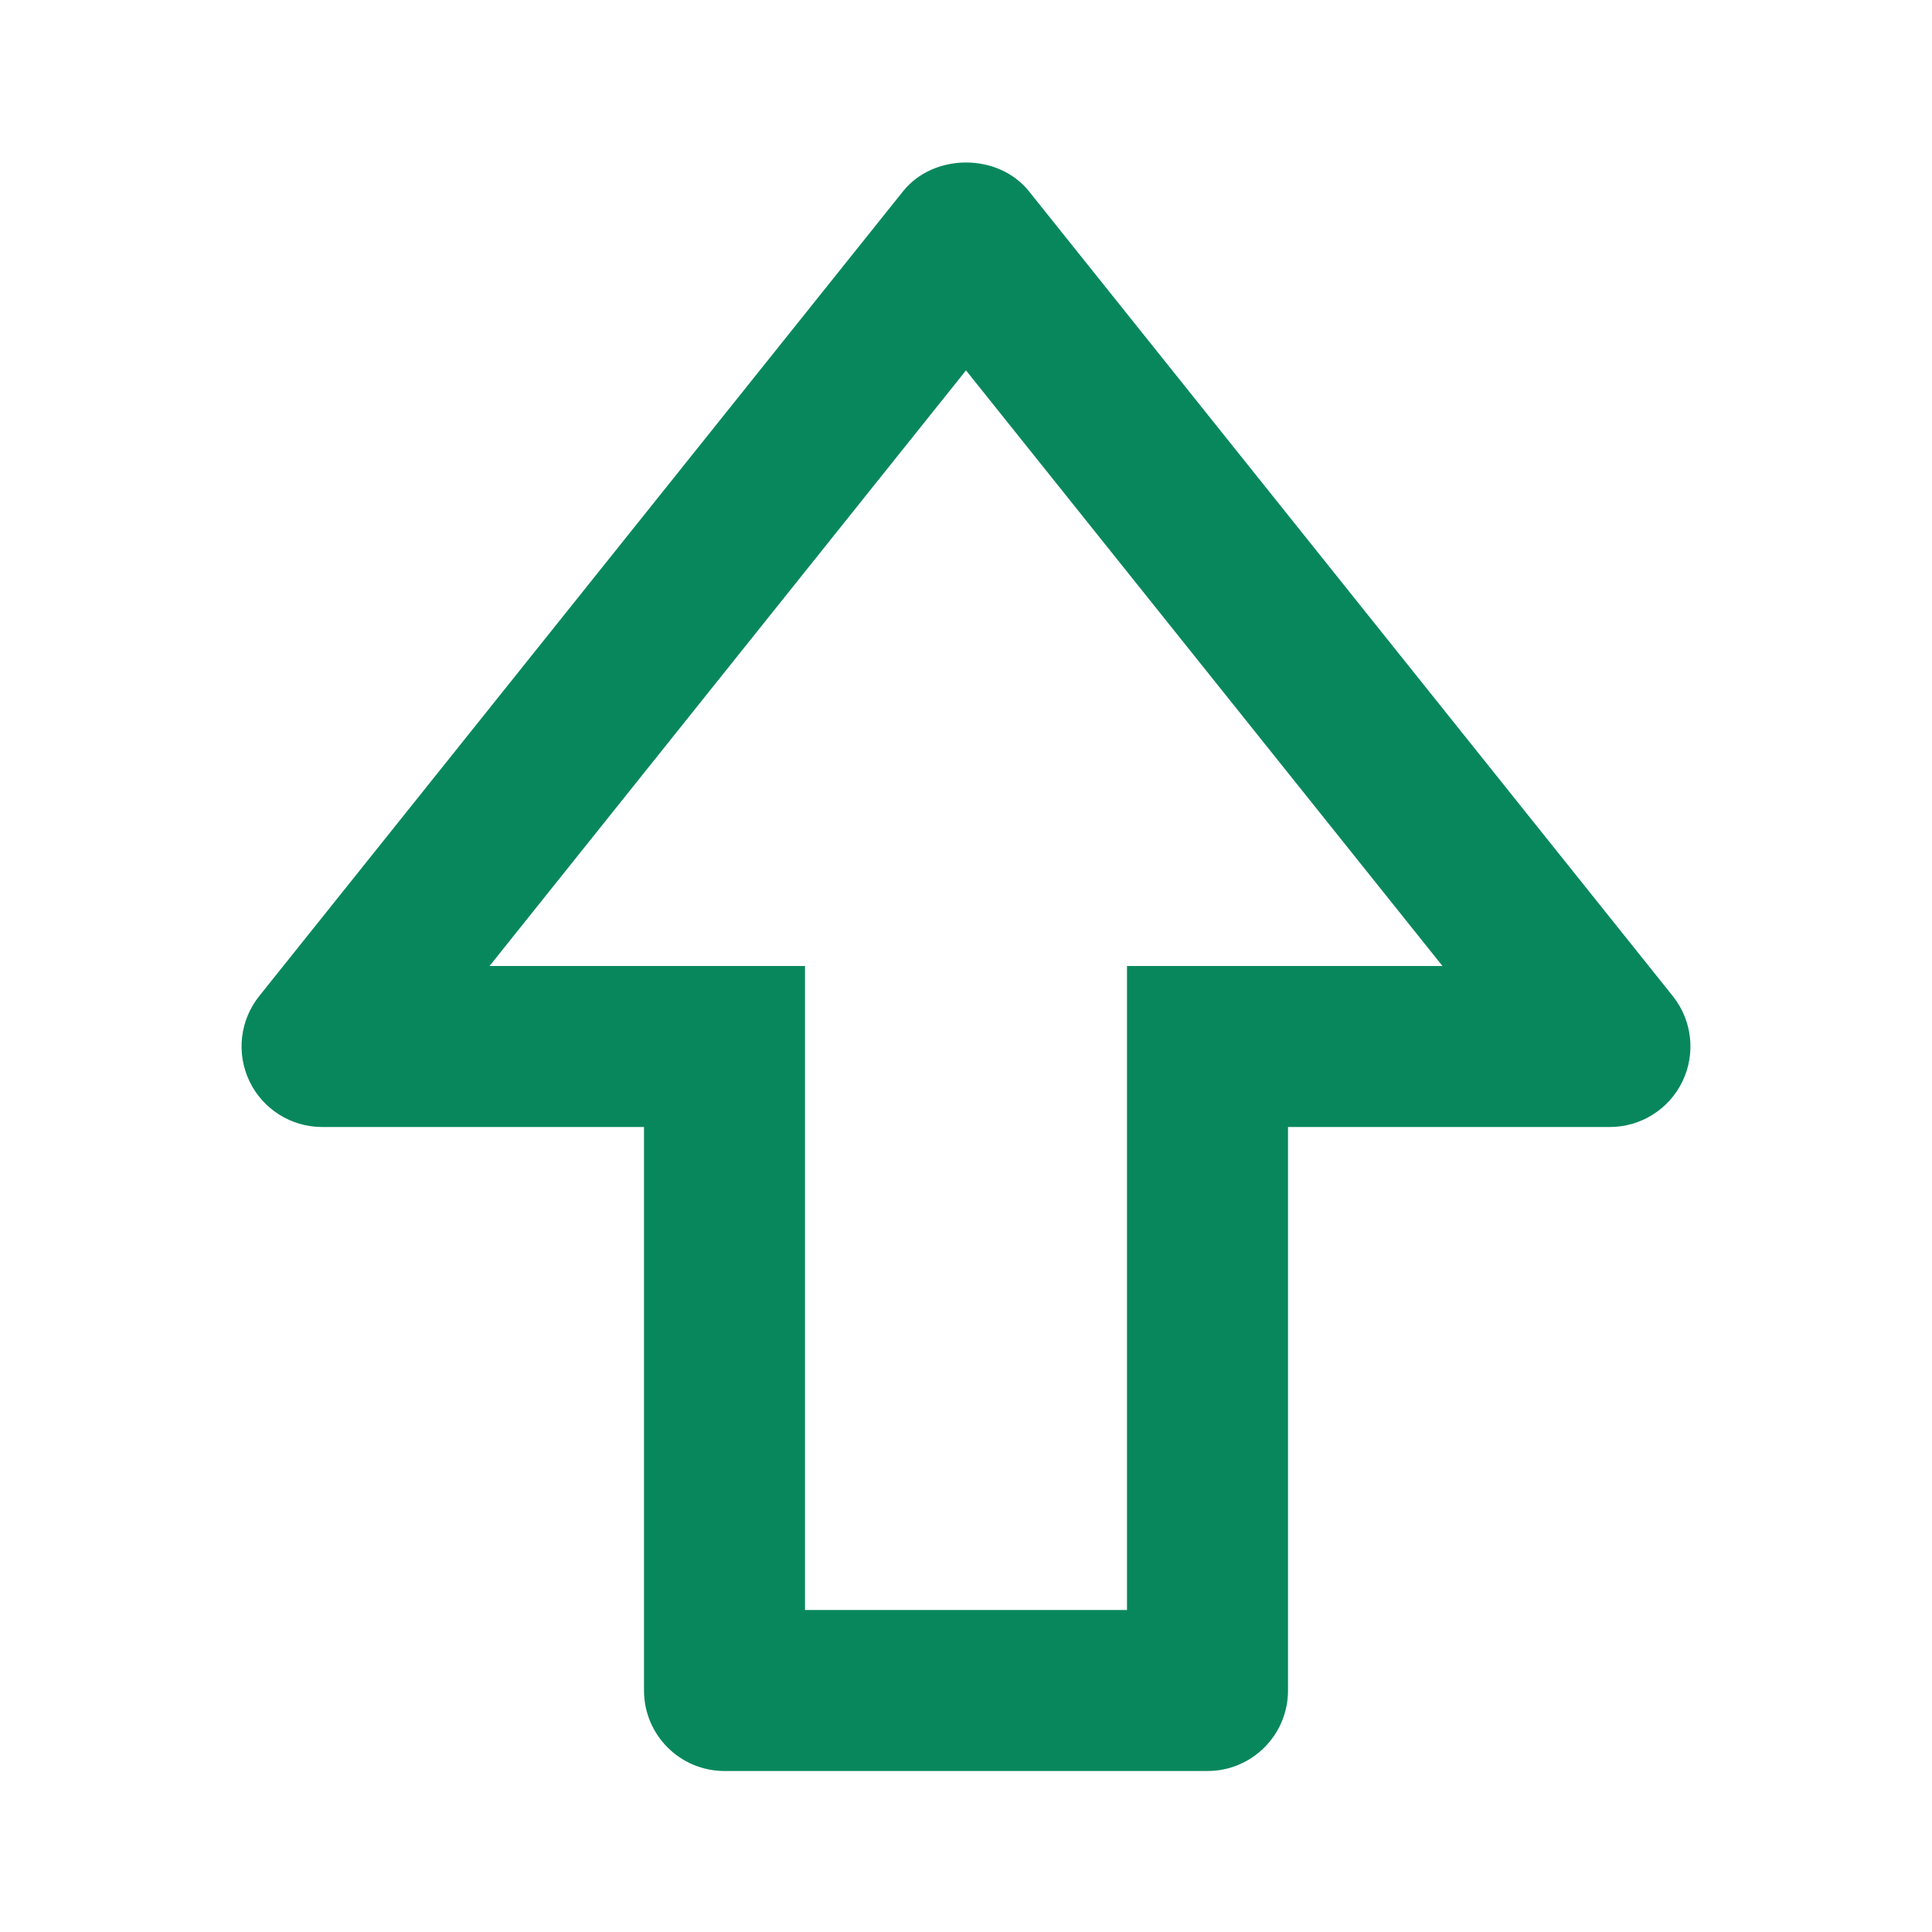
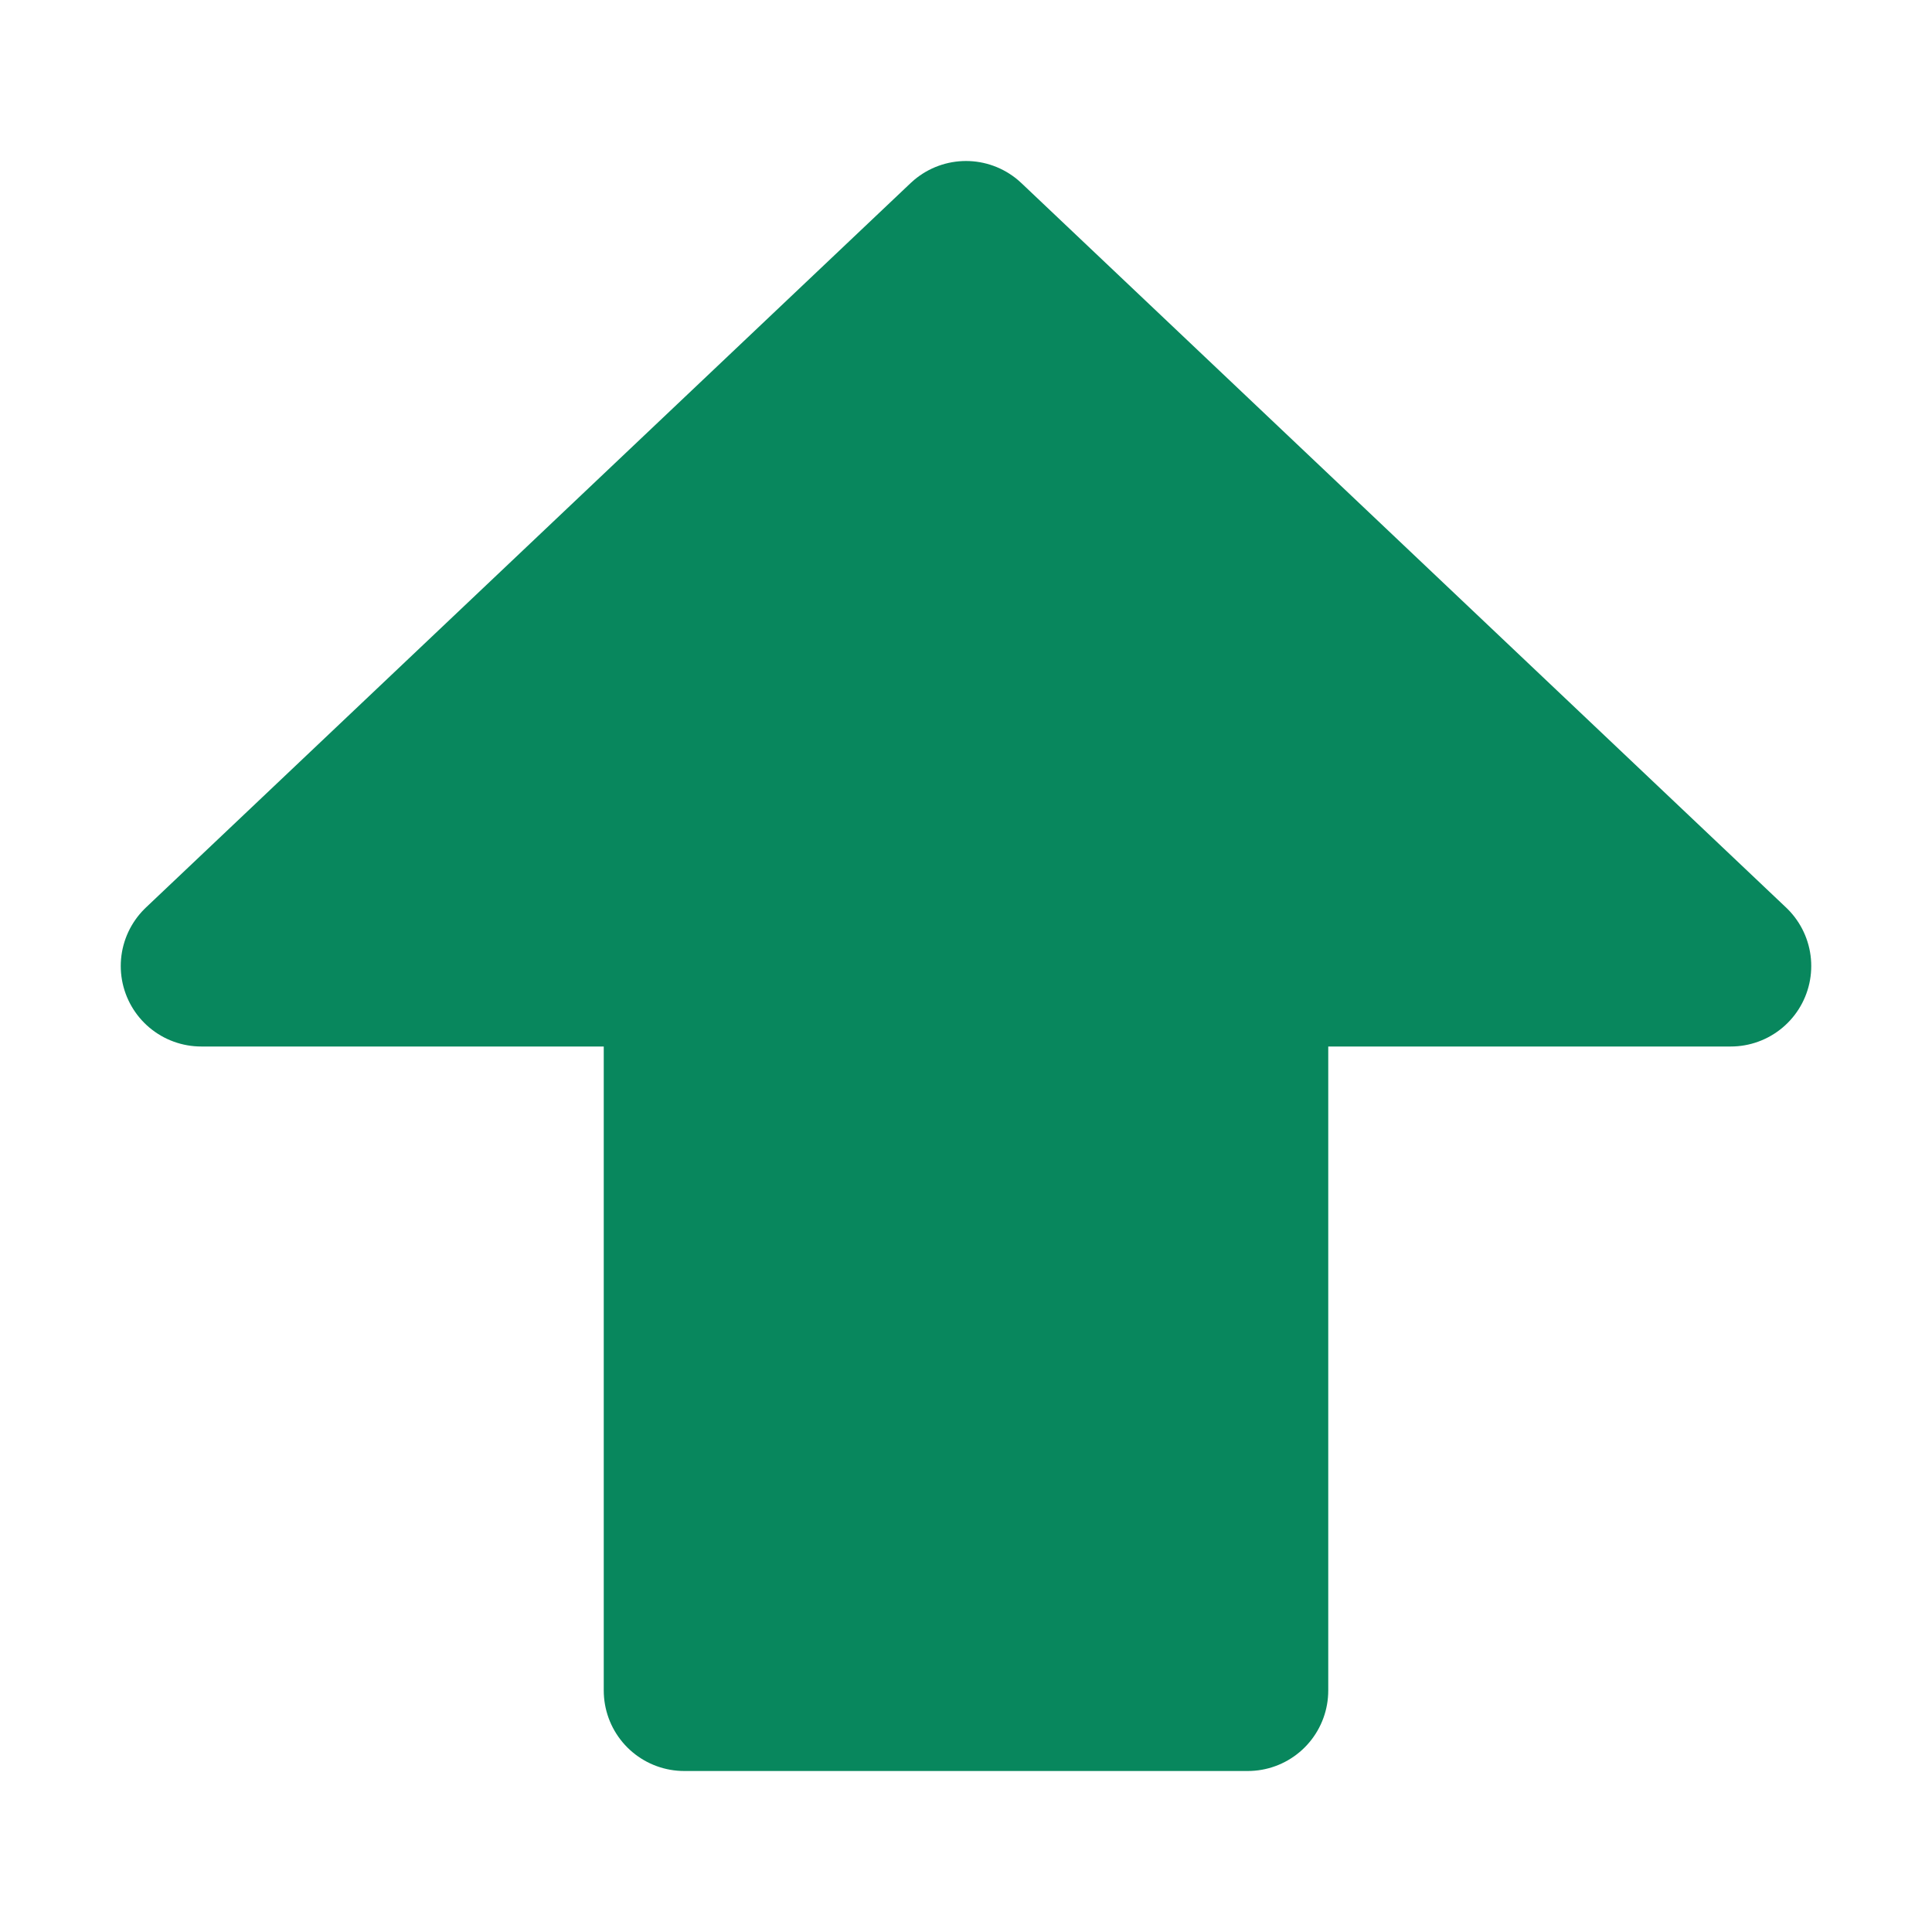
- <svg xmlns="http://www.w3.org/2000/svg" width="100" height="100" viewBox="0 0 24 24" fill="#08875d">
-   <path fill="#08875d" d="M12.781 2.375c-.381-.475-1.181-.475-1.562 0l-8 10A1.001 1.001 0 0 0 4 14h4v7a1 1 0 0 0 1 1h6a1 1 0 0 0 1-1v-7h4a1.001 1.001 0 0 0 .781-1.625l-8-10zM15 12h-1v8h-4v-8H6.081L12 4.601L17.919 12H15z" />
+ <svg xmlns="http://www.w3.org/2000/svg" width="48" height="48" viewBox="0 0 48 48">
+   <path fill="#08875d" stroke="#08875d" stroke-linecap="round" stroke-linejoin="round" stroke-width="4" d="M5 24L24 6l19 18H31v18H17V24H5Z" />
</svg>
